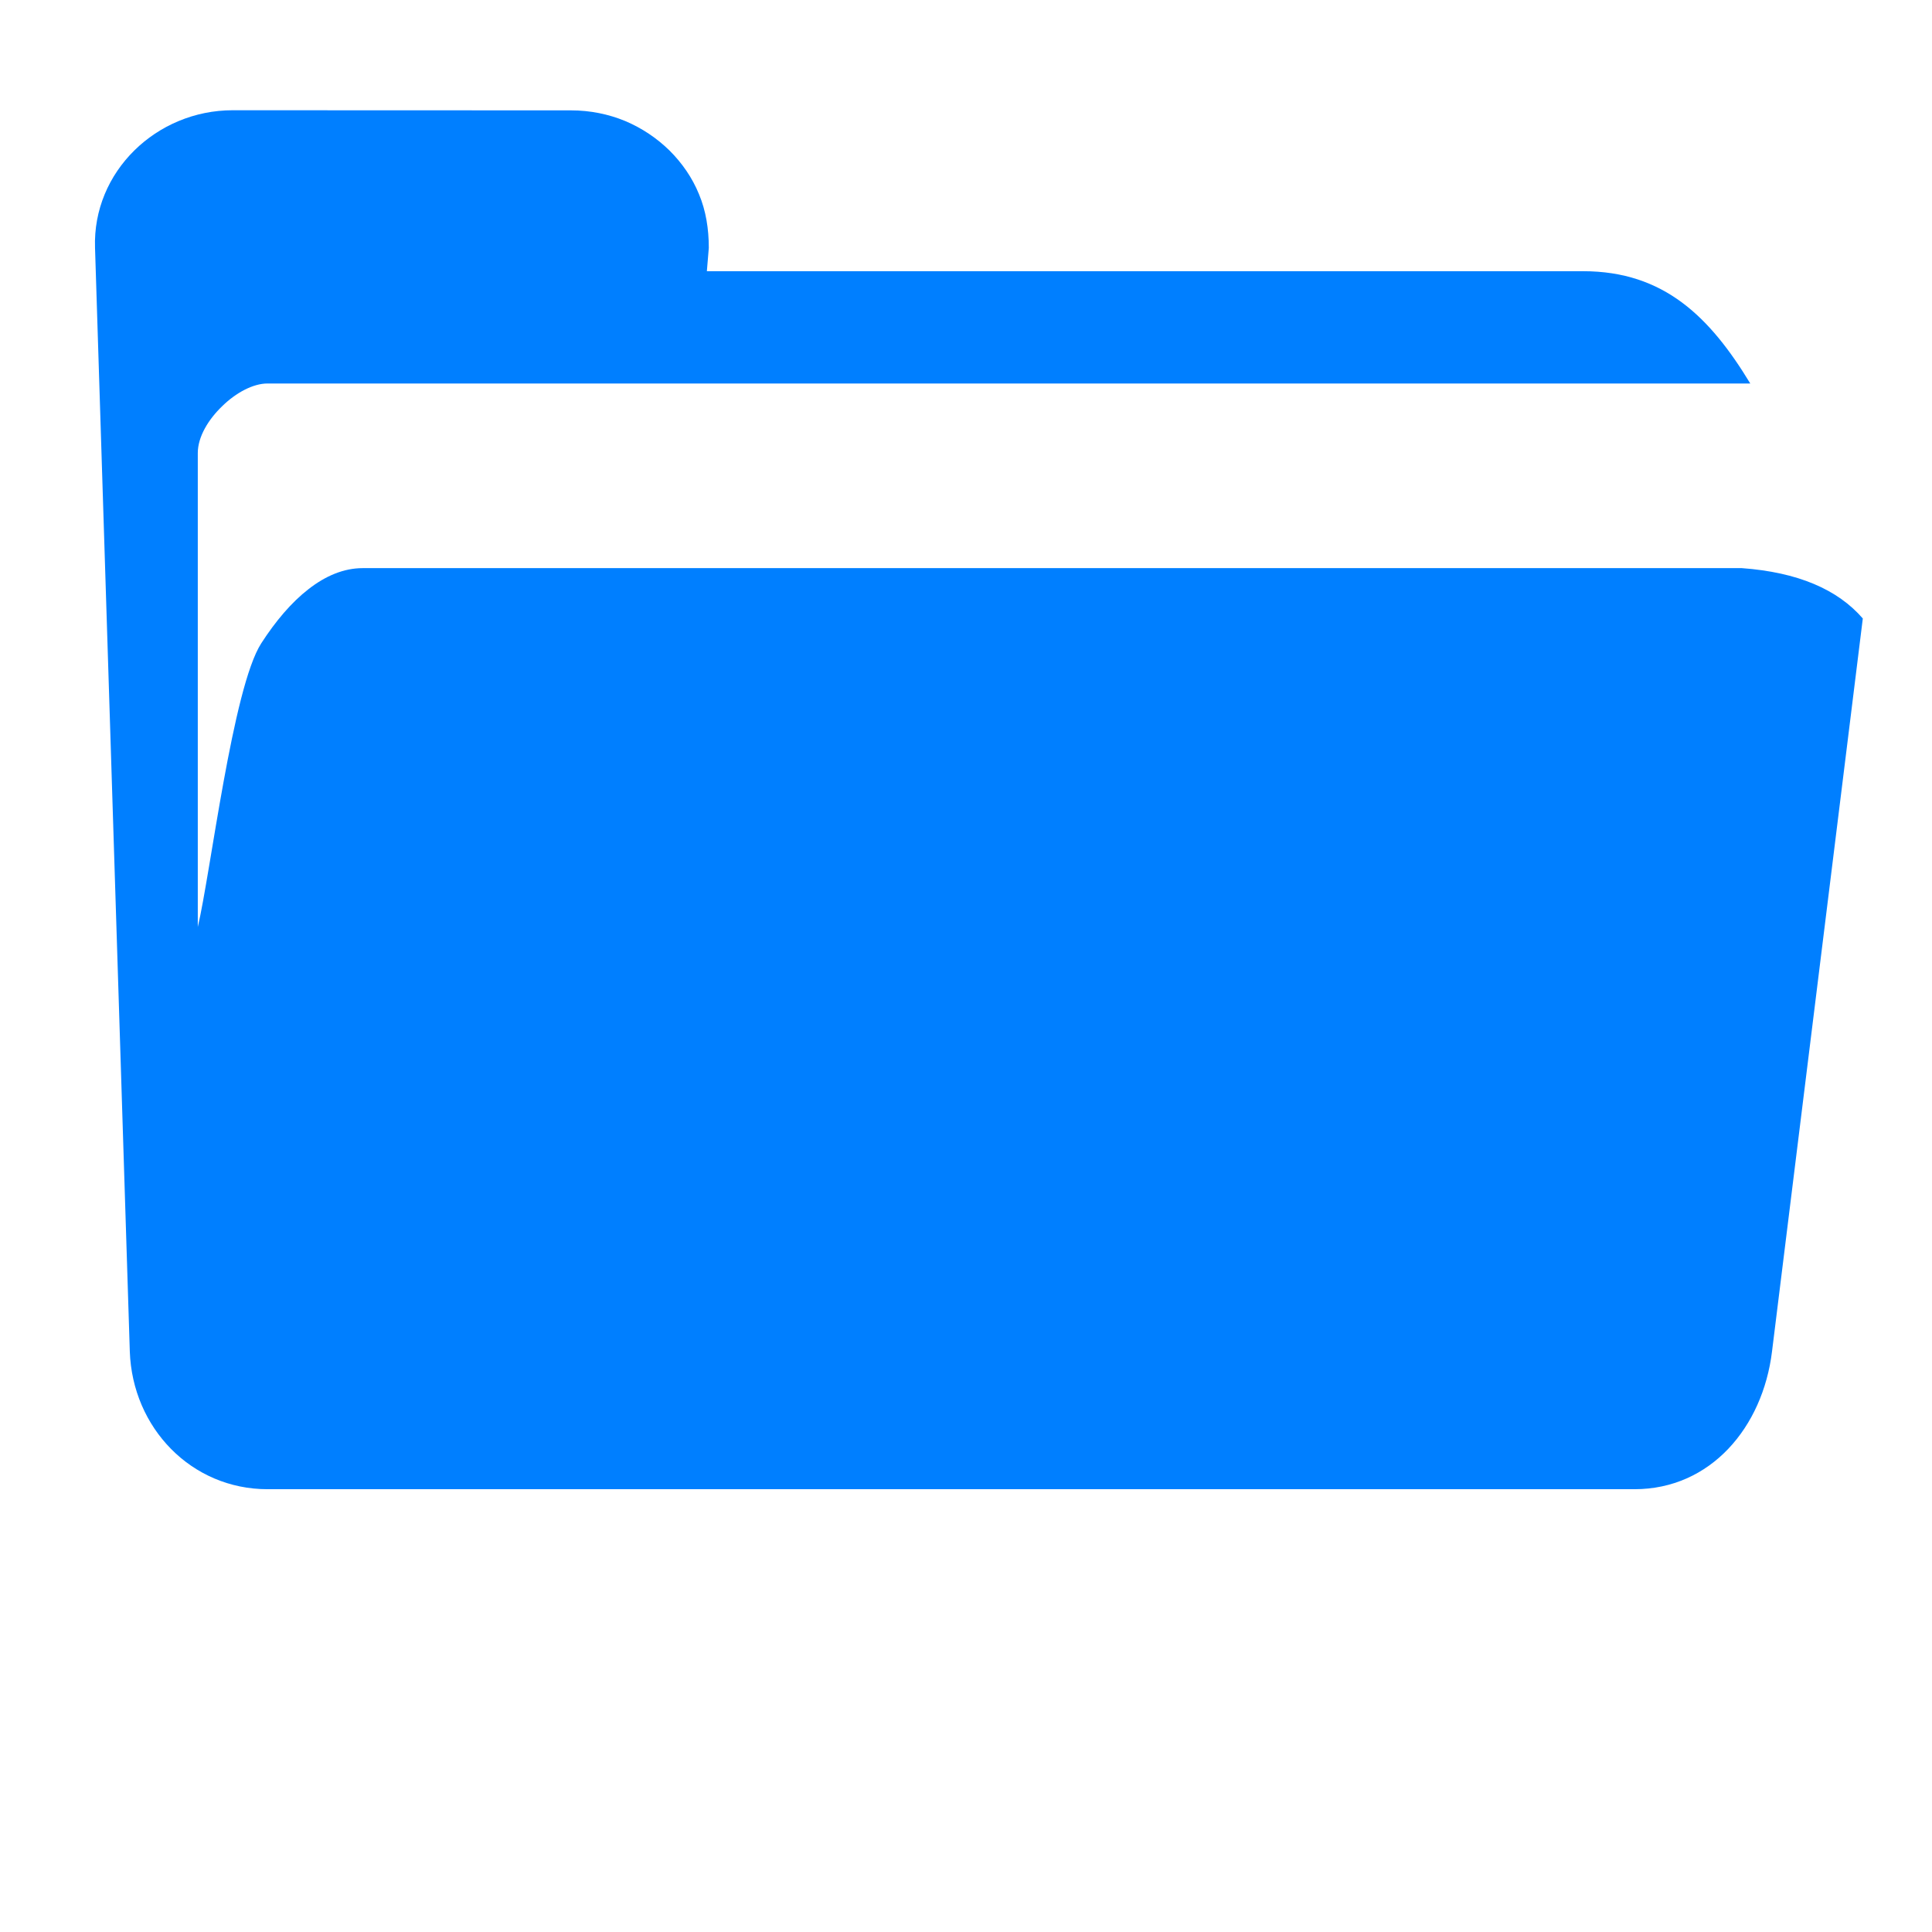
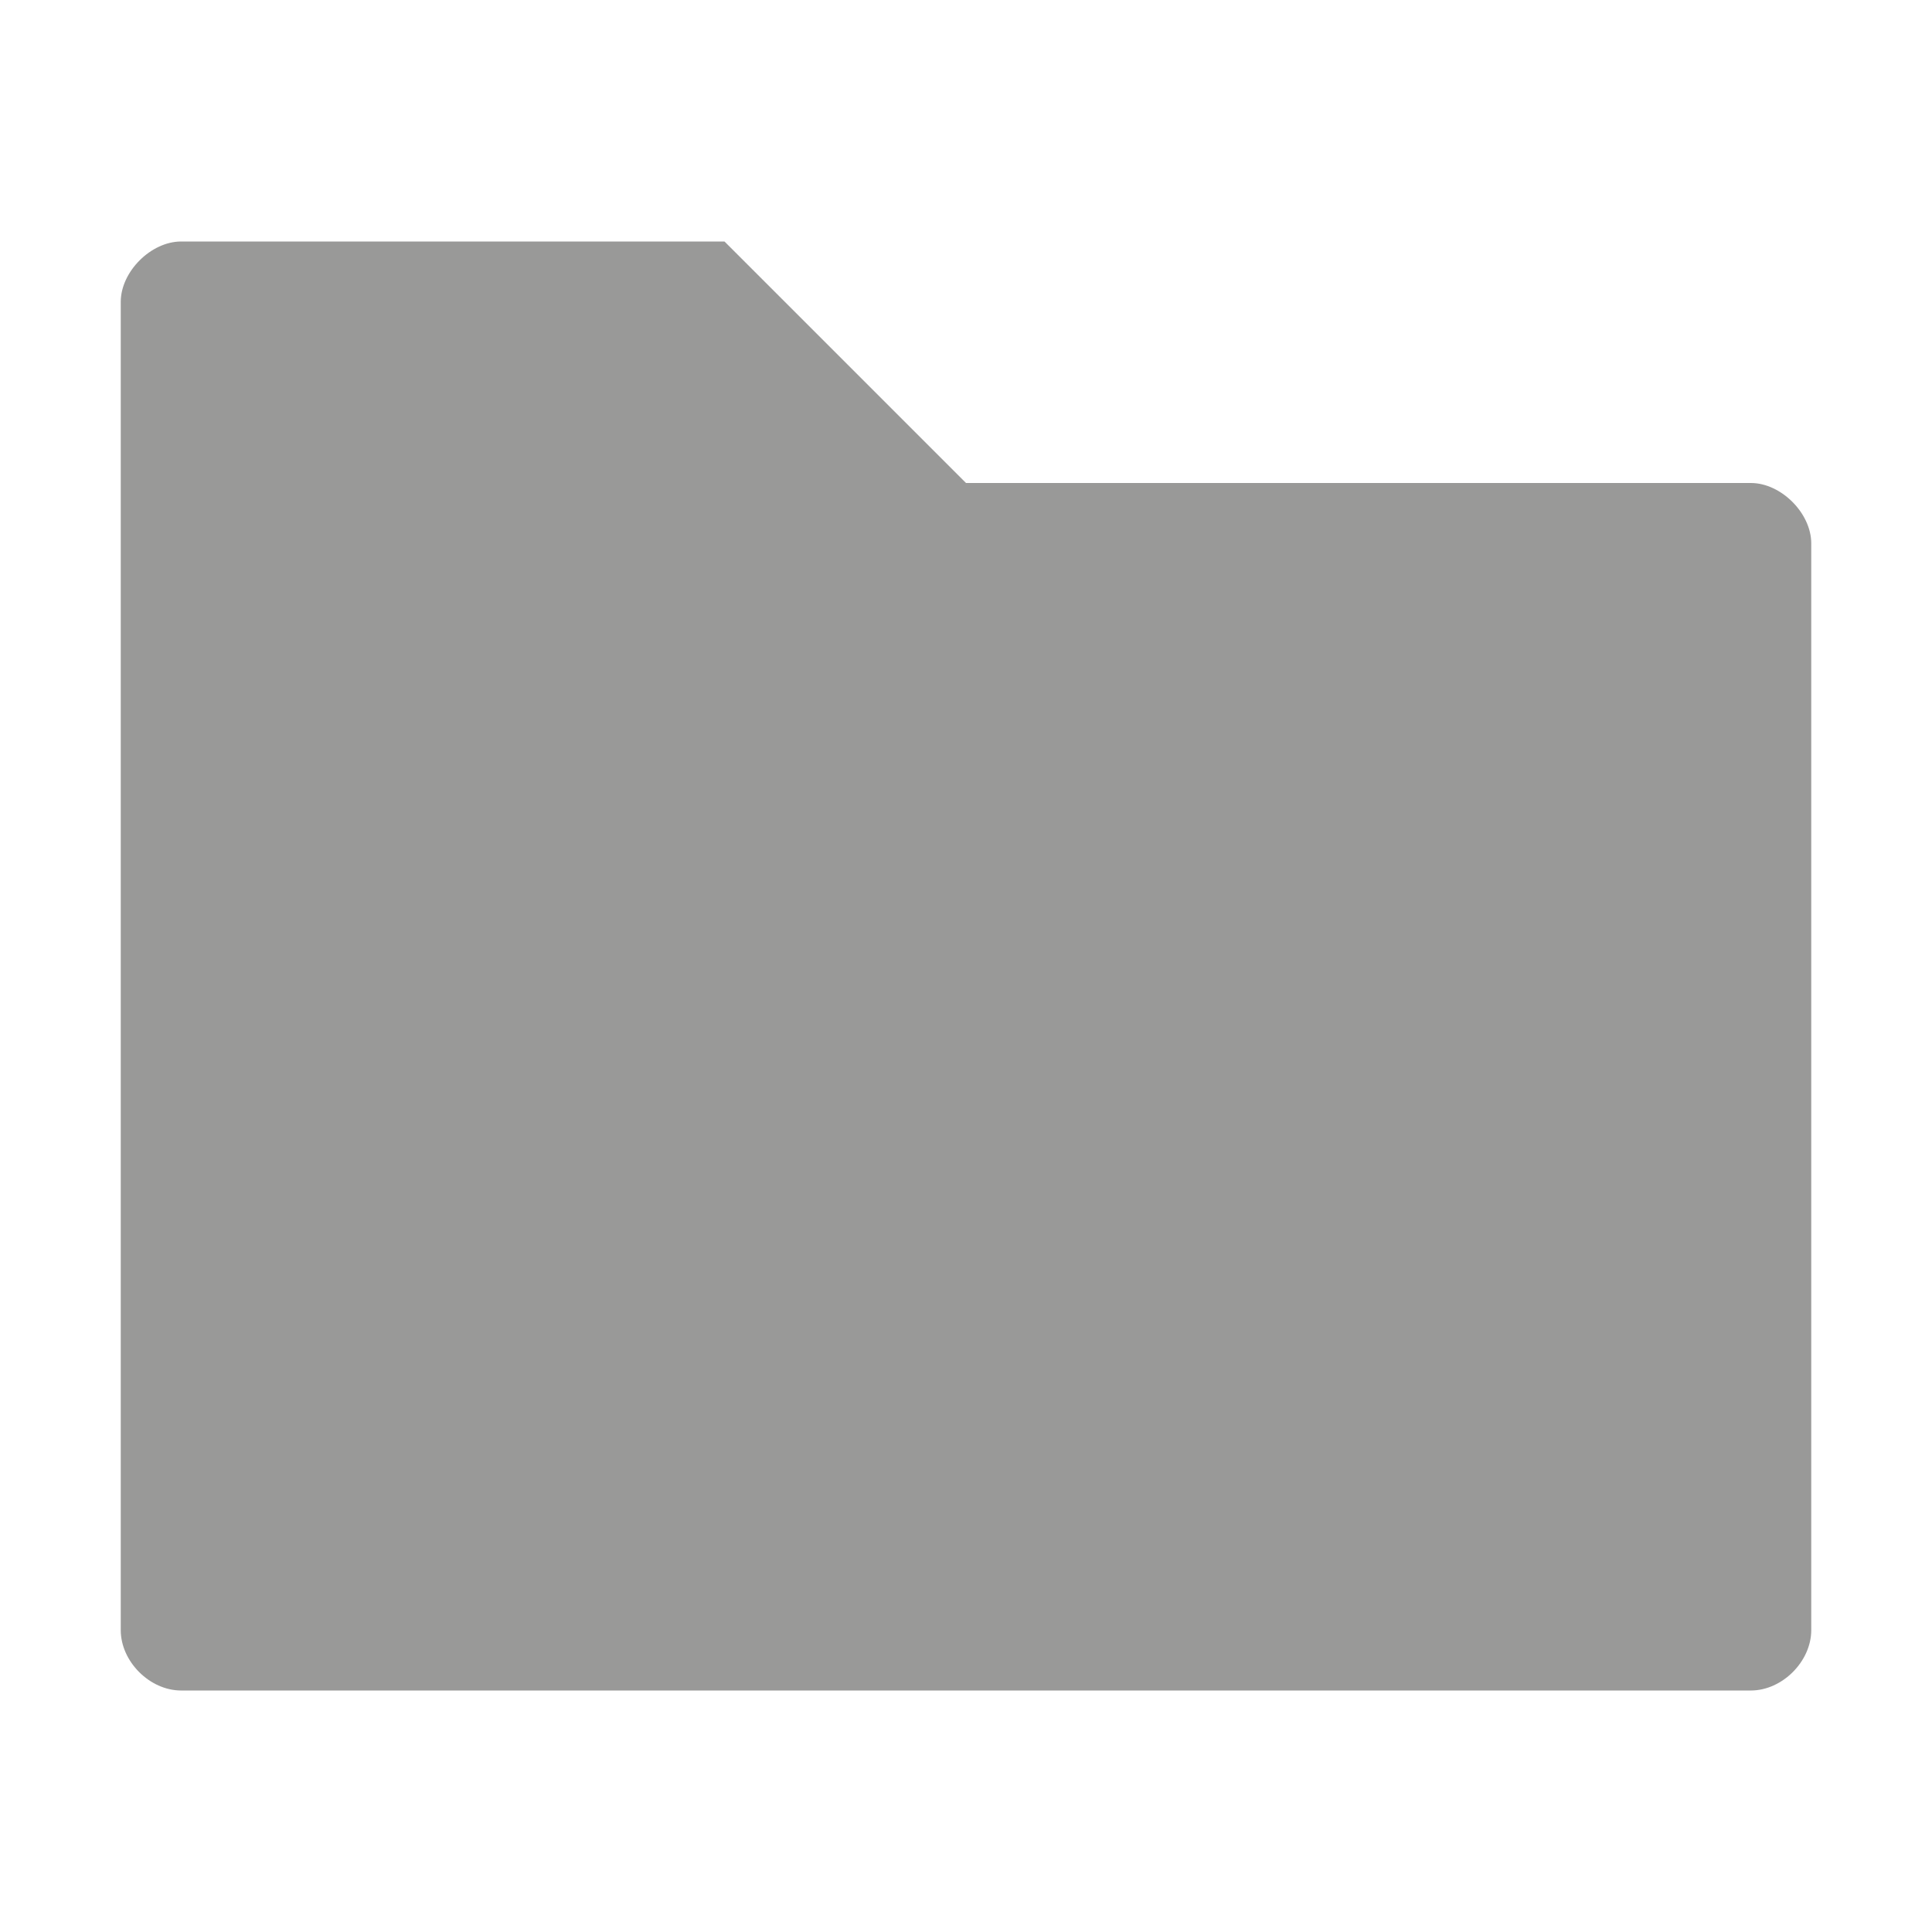
- <svg xmlns="http://www.w3.org/2000/svg" width="16" height="16" viewBox="0 0 16 16">
-   <path fill="#007fff" d="M1.927 0.913C1.296 0.913 0.765 1.422 0.787 2.053L1.075 11.193C1.097 11.824 1.584 12.333 2.216 12.333H4.433H13.536C14.167 12.333 14.598 11.82 14.675 11.193L15.427 5.122C15.218 4.881 14.889 4.739 14.425 4.705H3.004C2.847 4.705 2.696 4.769 2.555 4.879C2.414 4.988 2.282 5.144 2.164 5.327C1.927 5.693 1.743 7.237 1.638 7.677V3.752C1.638 3.617 1.726 3.473 1.841 3.363C1.954 3.252 2.097 3.176 2.214 3.176H14.495C14.162 2.627 13.781 2.246 13.111 2.246H5.854L5.87 2.053C5.87 1.895 5.846 1.745 5.789 1.609C5.734 1.473 5.648 1.349 5.544 1.246C5.44 1.144 5.315 1.06 5.177 1.002C5.039 0.945 4.887 0.914 4.729 0.914L1.927 0.913Z" />
+ <svg xmlns="http://www.w3.org/2000/svg" viewBox="0 0 16 16" width="16" version="1.1" height="16">
+   <path fill="#999998" d="m1.5 2c-0.25 0-0.5 0.25-0.5 0.5v11c0 0.26 0.24 0.5 0.5 0.5h13c0.26 0 0.5-0.241 0.5-0.5v-9c0-0.25-0.25-0.5-0.5-0.5h-6.5l-2-2z" />
</svg>
